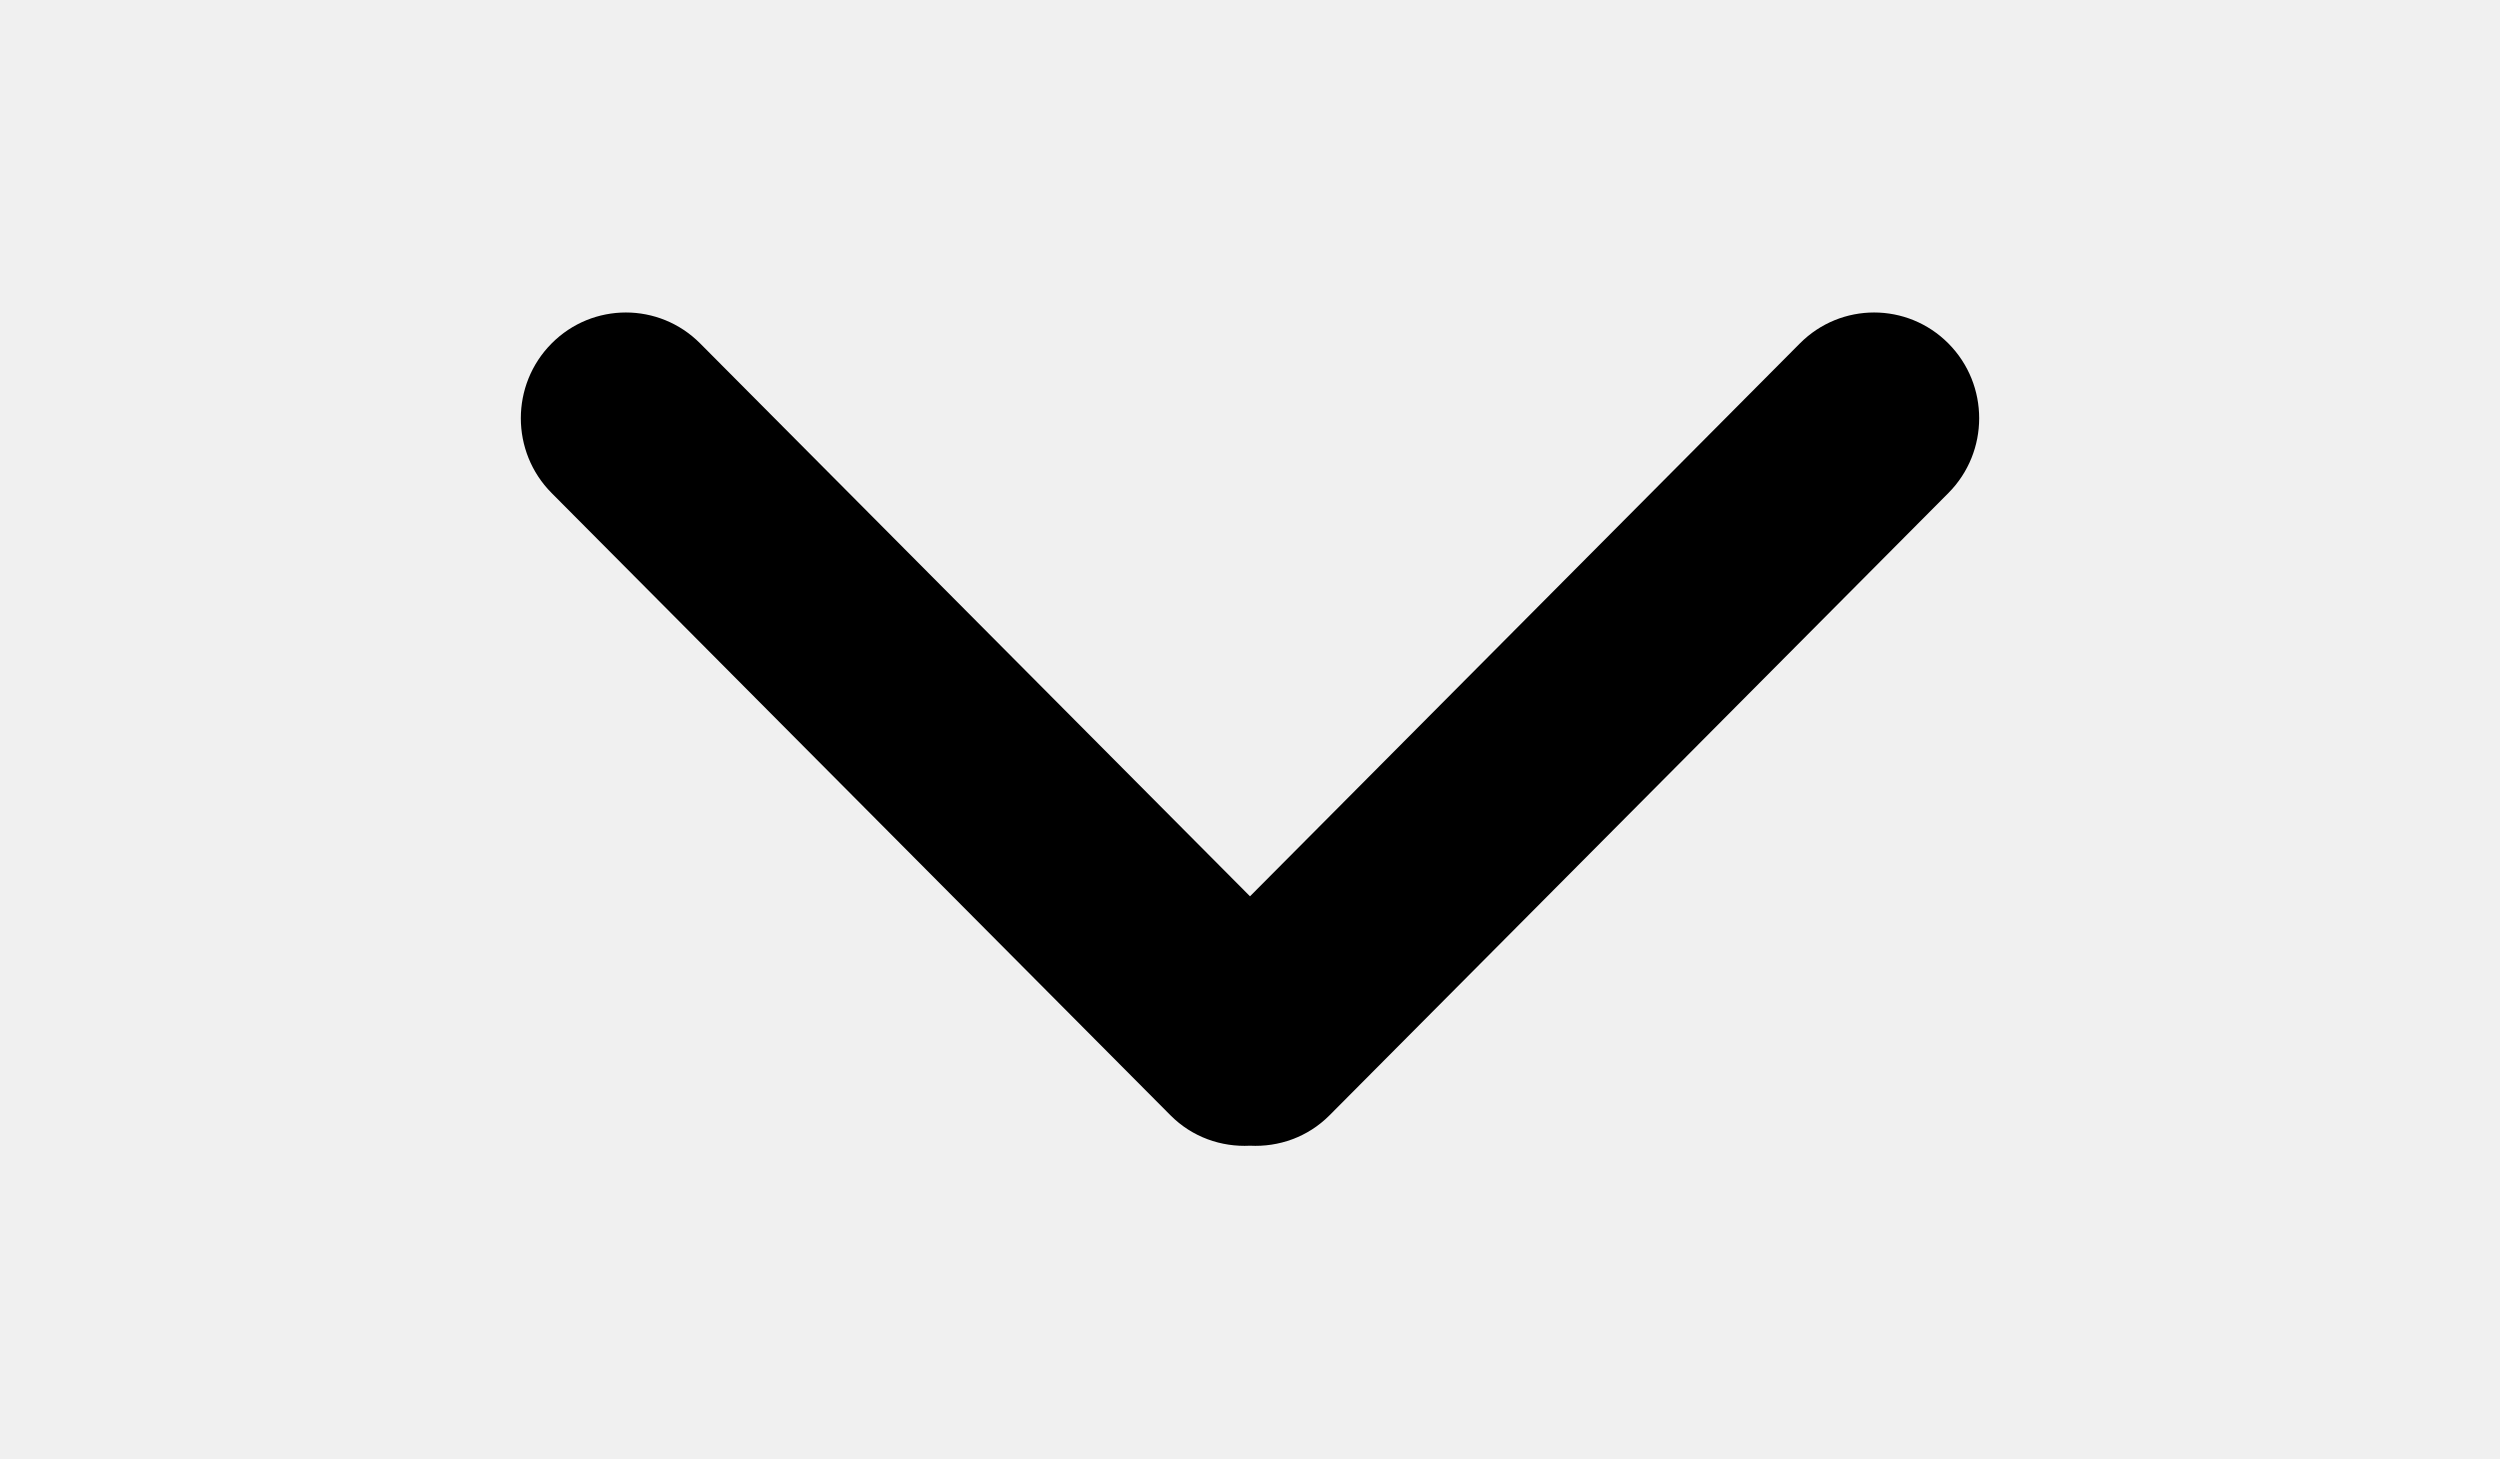
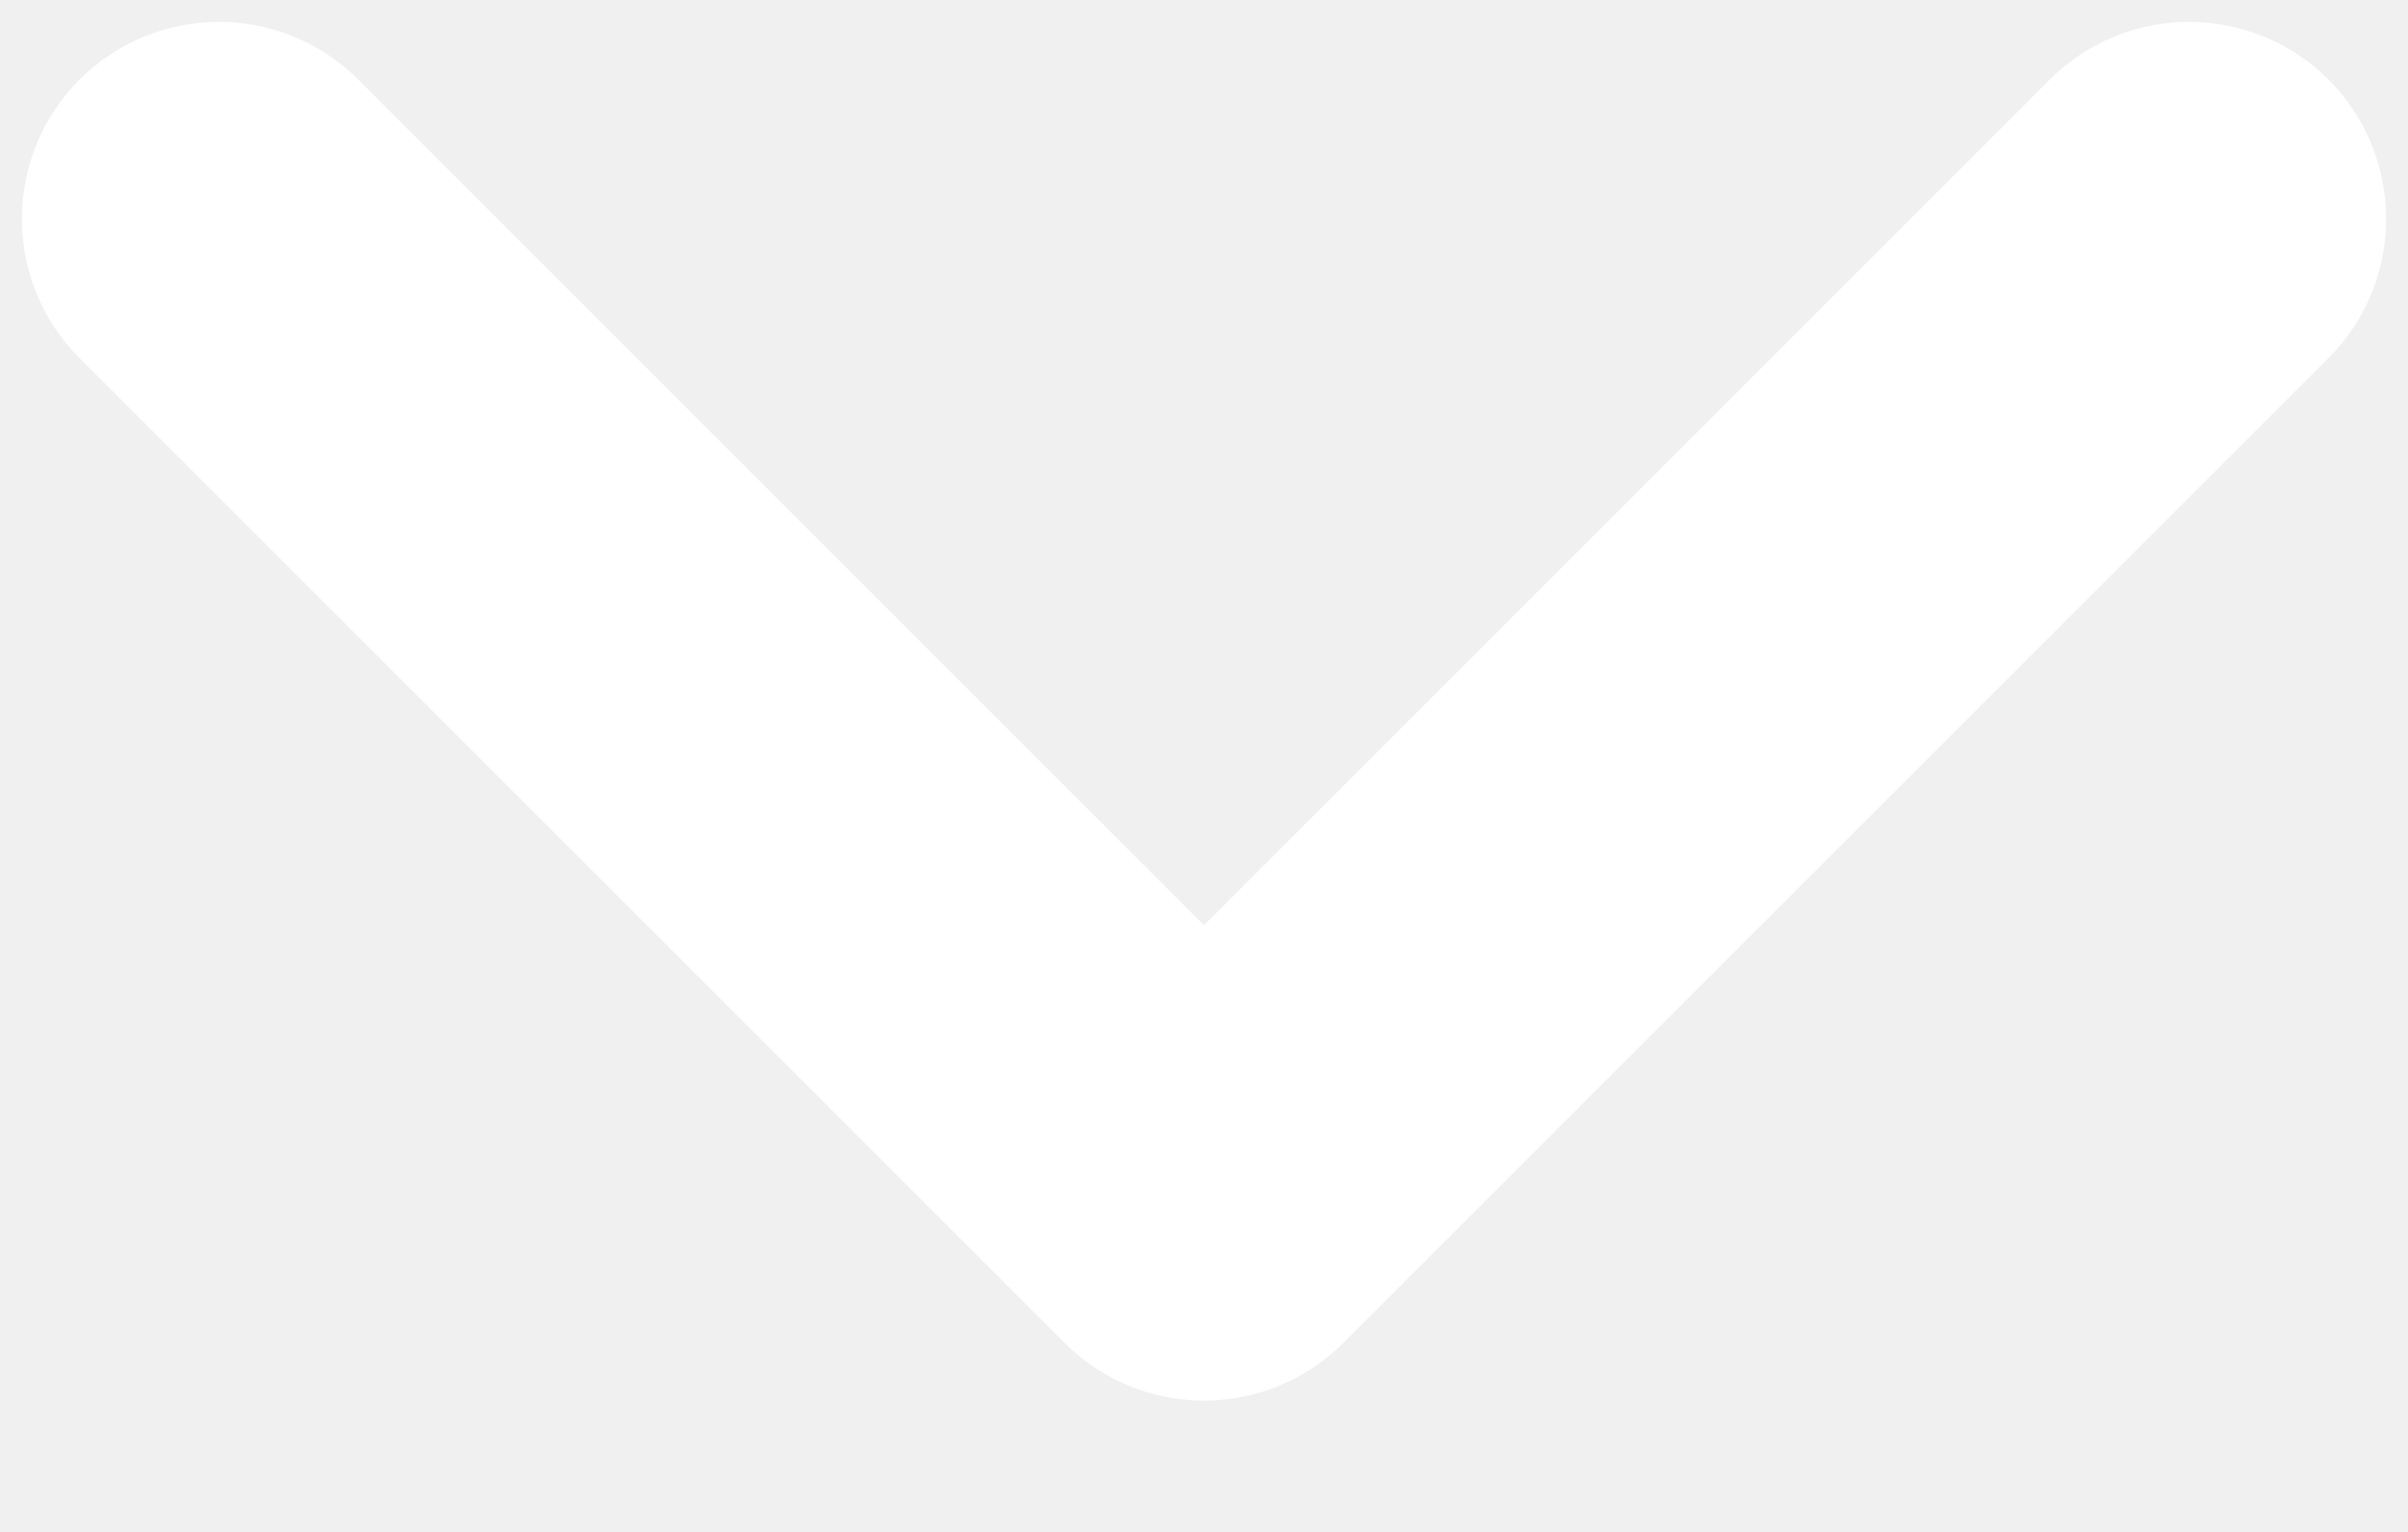
- <svg xmlns="http://www.w3.org/2000/svg" version="1.1" id="Capa_1" x="0px" y="0px" width="960px" height="560px" viewBox="0 0 960 560" enable-background="new 0 0 960 560" xml:space="preserve">
-   <g id="Rounded_Rectangle_33_copy_4_1_">
-     <path d="M480,344.181L268.869,131.889c-15.756-15.859-41.3-15.859-57.054,0c-15.754,15.857-15.754,41.57,0,57.431l237.632,238.937   c8.395,8.451,19.562,12.254,30.553,11.698c10.993,0.556,22.159-3.247,30.555-11.698l237.631-238.937   c15.756-15.86,15.756-41.571,0-57.431s-41.299-15.859-57.051,0L480,344.181z" />
-   </g>
+ <svg xmlns="http://www.w3.org/2000/svg" width="11" height="7" viewBox="0 0 11 7" fill="none">
+   <path d="M1 1L5.5 5.5L10 1" stroke="white" stroke-width="1.8" stroke-linecap="round" stroke-linejoin="round" />
</svg>
